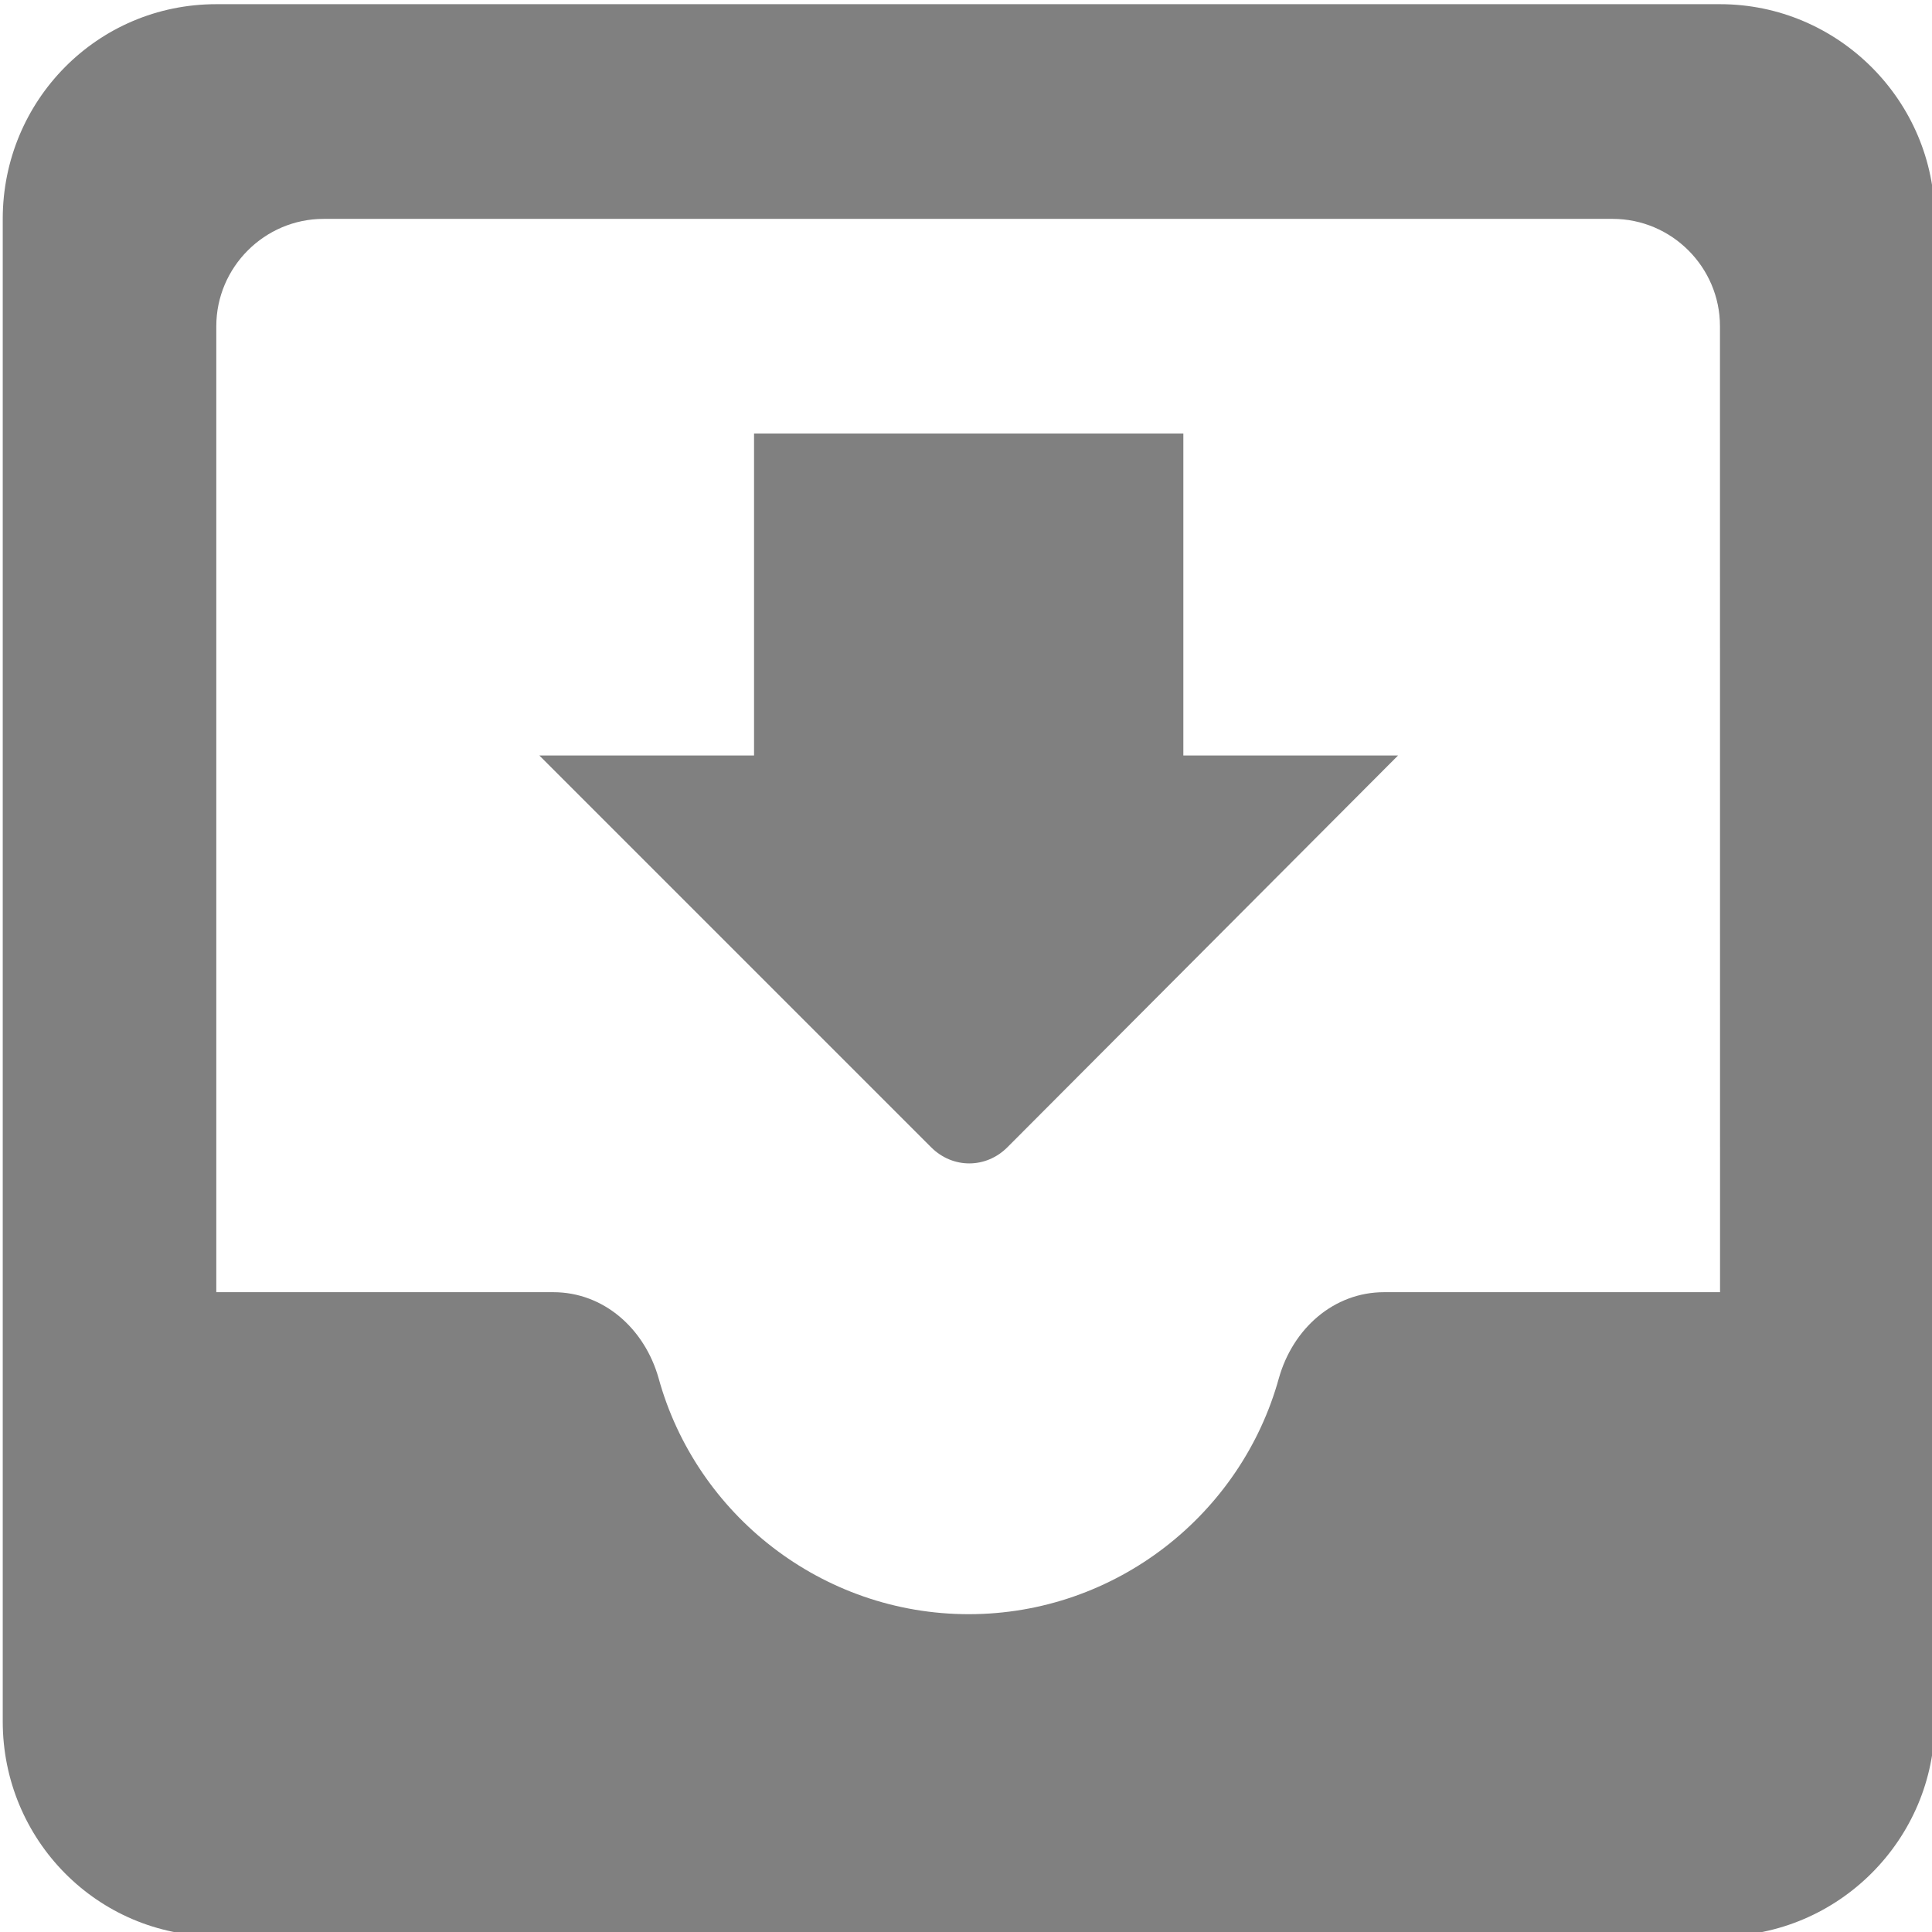
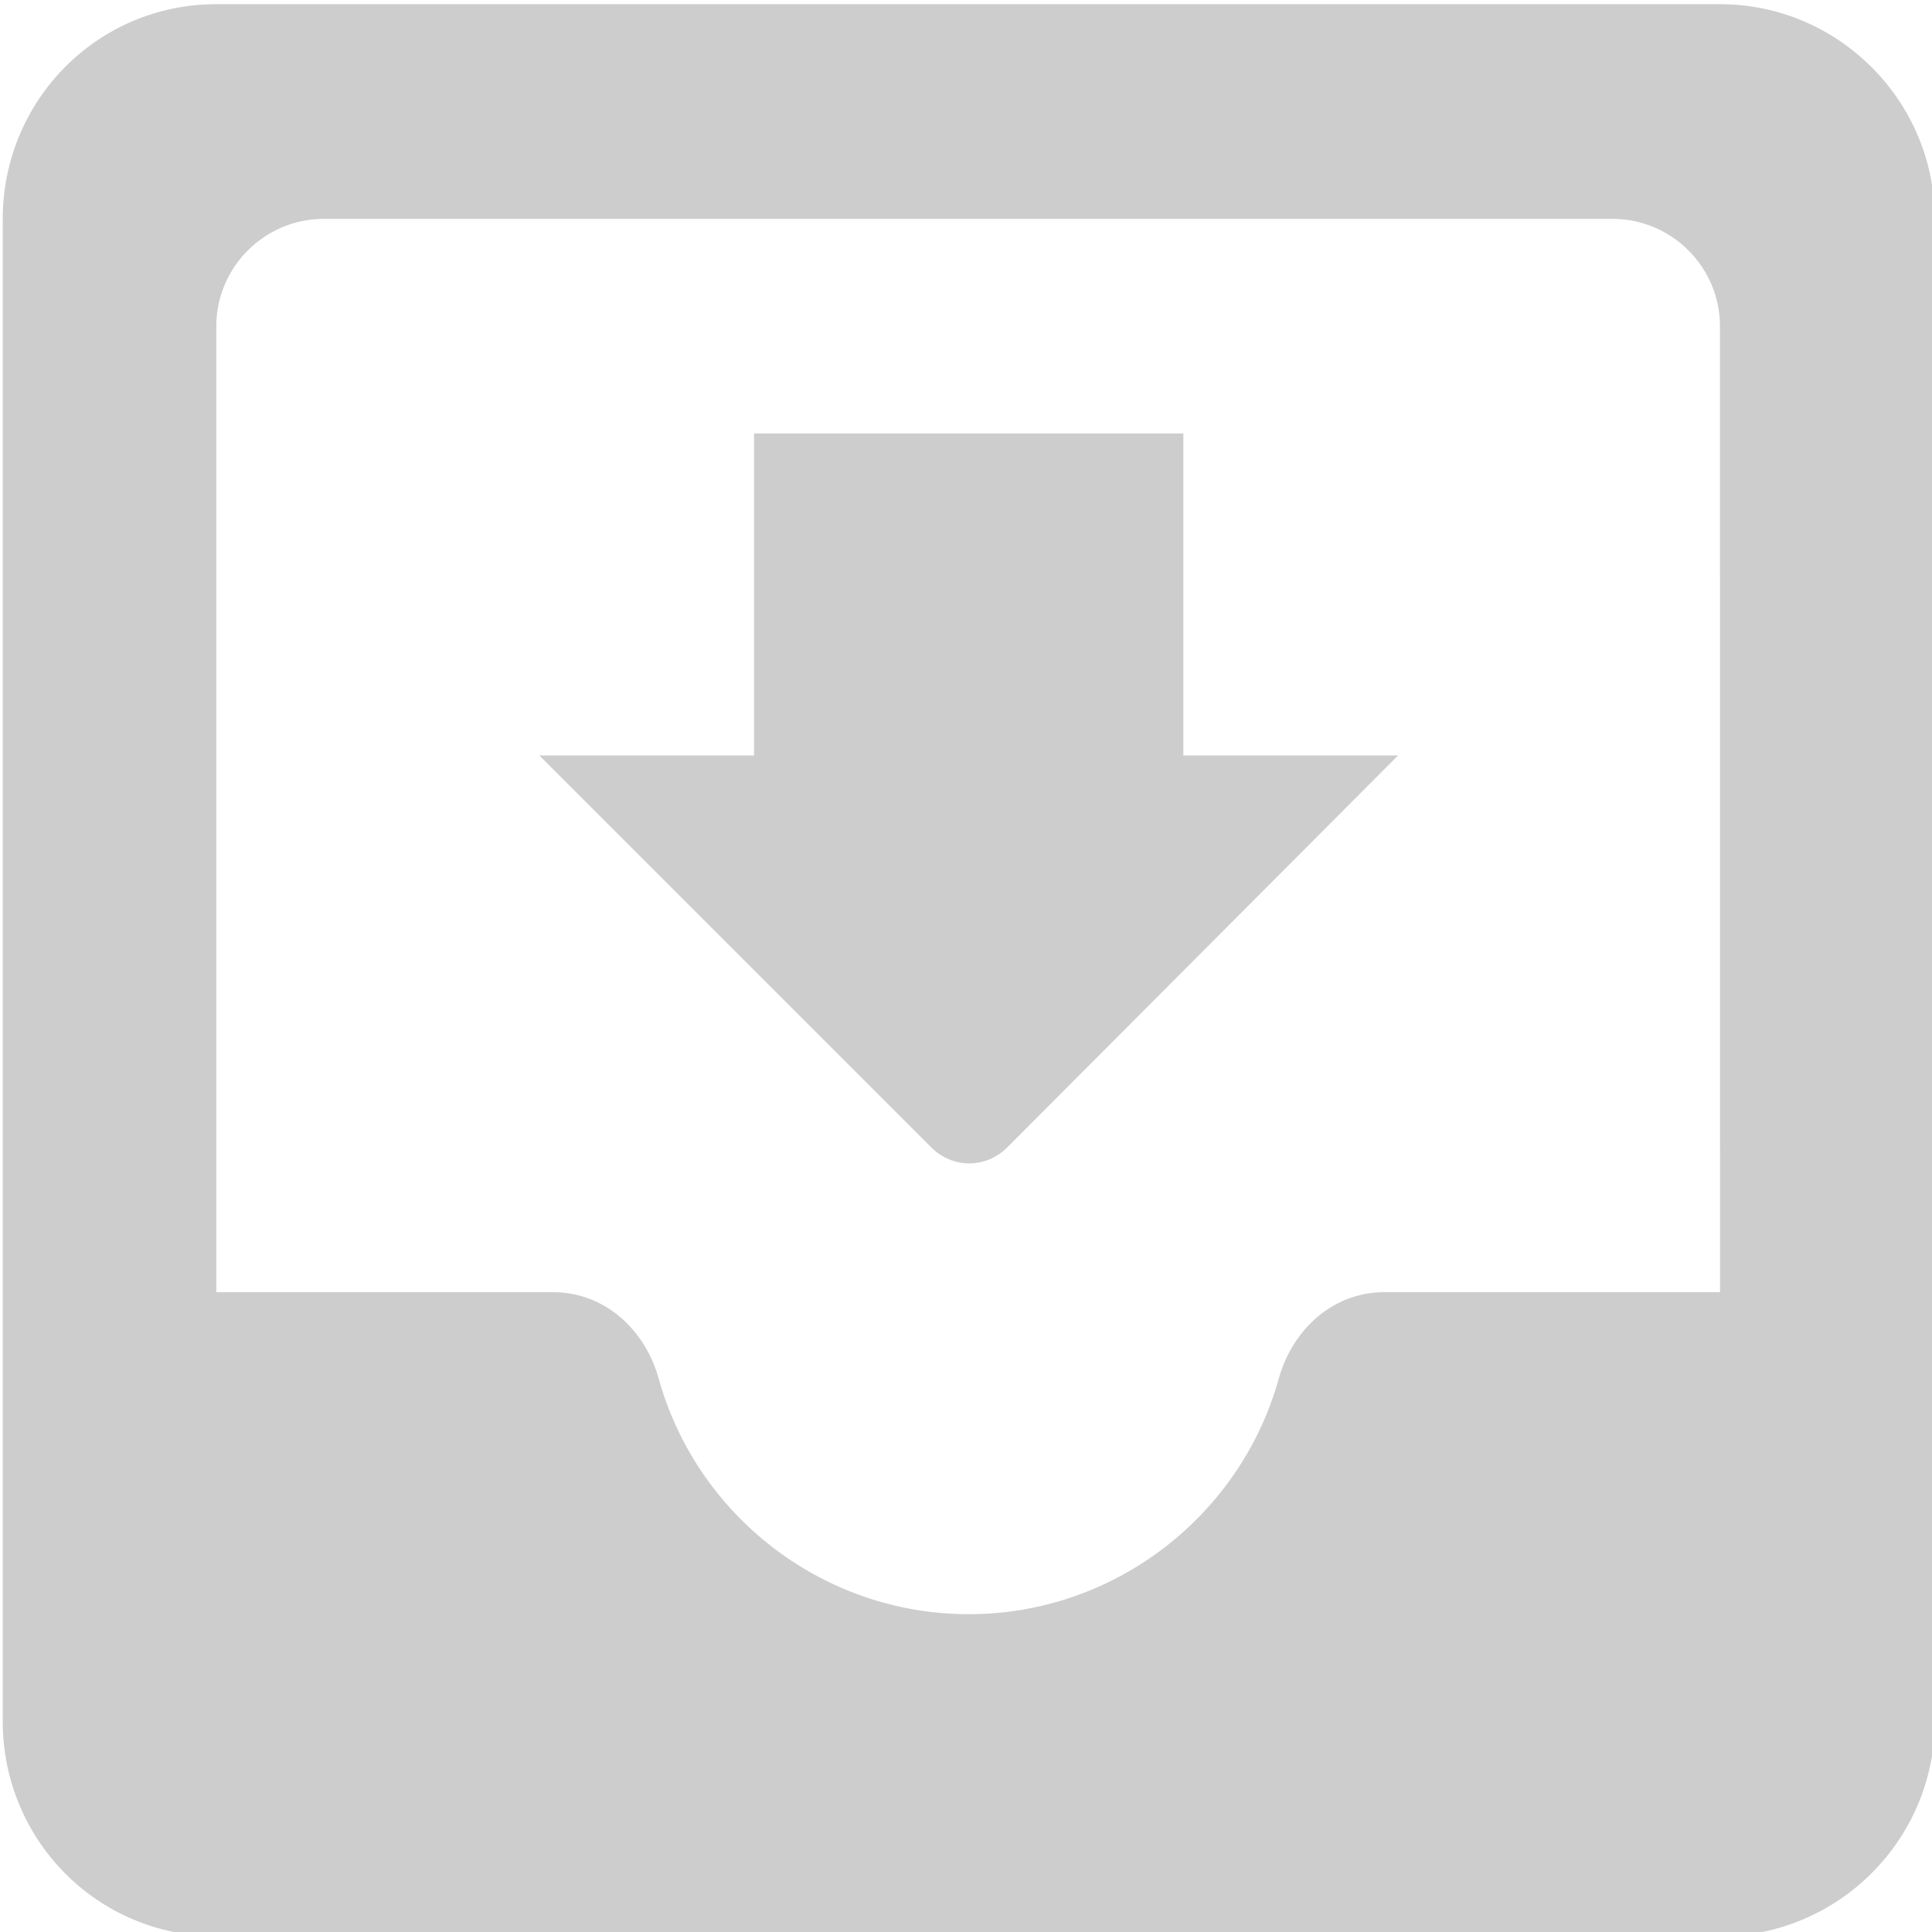
<svg xmlns="http://www.w3.org/2000/svg" width="24" height="24" viewBox="0 0 24 24" version="1.1" id="svg6">
  <defs id="defs10" />
  <path fill="none" d="M0 0h24v24H0V0z" id="path2" />
-   <path d="M 21.367,0.052 H 2.687 c -1.48,0 -2.653,1.2 -2.653,2.667 V 21.385 c 0,1.467 1.173,2.667 2.653,2.667 H 21.367 c 1.467,0 2.667,-1.2 2.667,-2.667 V 2.719 c 0,-1.467 -1.2,-2.667 -2.667,-2.667 z m 0,16 h -4.173 c -0.627,0 -1.133,0.453 -1.307,1.067 -0.467,1.693 -2.027,2.933 -3.853,2.933 -1.827,0 -3.387,-1.24 -3.853,-2.933 C 8.007,16.505 7.5,16.052 6.873,16.052 H 2.687 V 4.052 c 0,-0.733 0.6,-1.333 1.333,-1.333 h 16.013 c 0.733,0 1.333,0.6 1.333,1.333 z M 17.367,9.385 H 14.7 V 5.385 H 9.367 V 9.385 H 6.7 l 4.867,4.867 c 0.267,0.267 0.68,0.267 0.947,0 z" id="path4" style="stroke-width:1.333;fill:#808080" />
+   <path d="M 21.367,0.052 H 2.687 c -1.48,0 -2.653,1.2 -2.653,2.667 V 21.385 c 0,1.467 1.173,2.667 2.653,2.667 H 21.367 c 1.467,0 2.667,-1.2 2.667,-2.667 V 2.719 c 0,-1.467 -1.2,-2.667 -2.667,-2.667 z m 0,16 h -4.173 c -0.627,0 -1.133,0.453 -1.307,1.067 -0.467,1.693 -2.027,2.933 -3.853,2.933 -1.827,0 -3.387,-1.24 -3.853,-2.933 C 8.007,16.505 7.5,16.052 6.873,16.052 H 2.687 V 4.052 c 0,-0.733 0.6,-1.333 1.333,-1.333 h 16.013 c 0.733,0 1.333,0.6 1.333,1.333 z M 17.367,9.385 H 14.7 V 5.385 H 9.367 V 9.385 H 6.7 l 4.867,4.867 c 0.267,0.267 0.68,0.267 0.947,0 z" id="path4" style="stroke-width:1.333;fill:#000000;fill-opacity:0.196" />
</svg>
